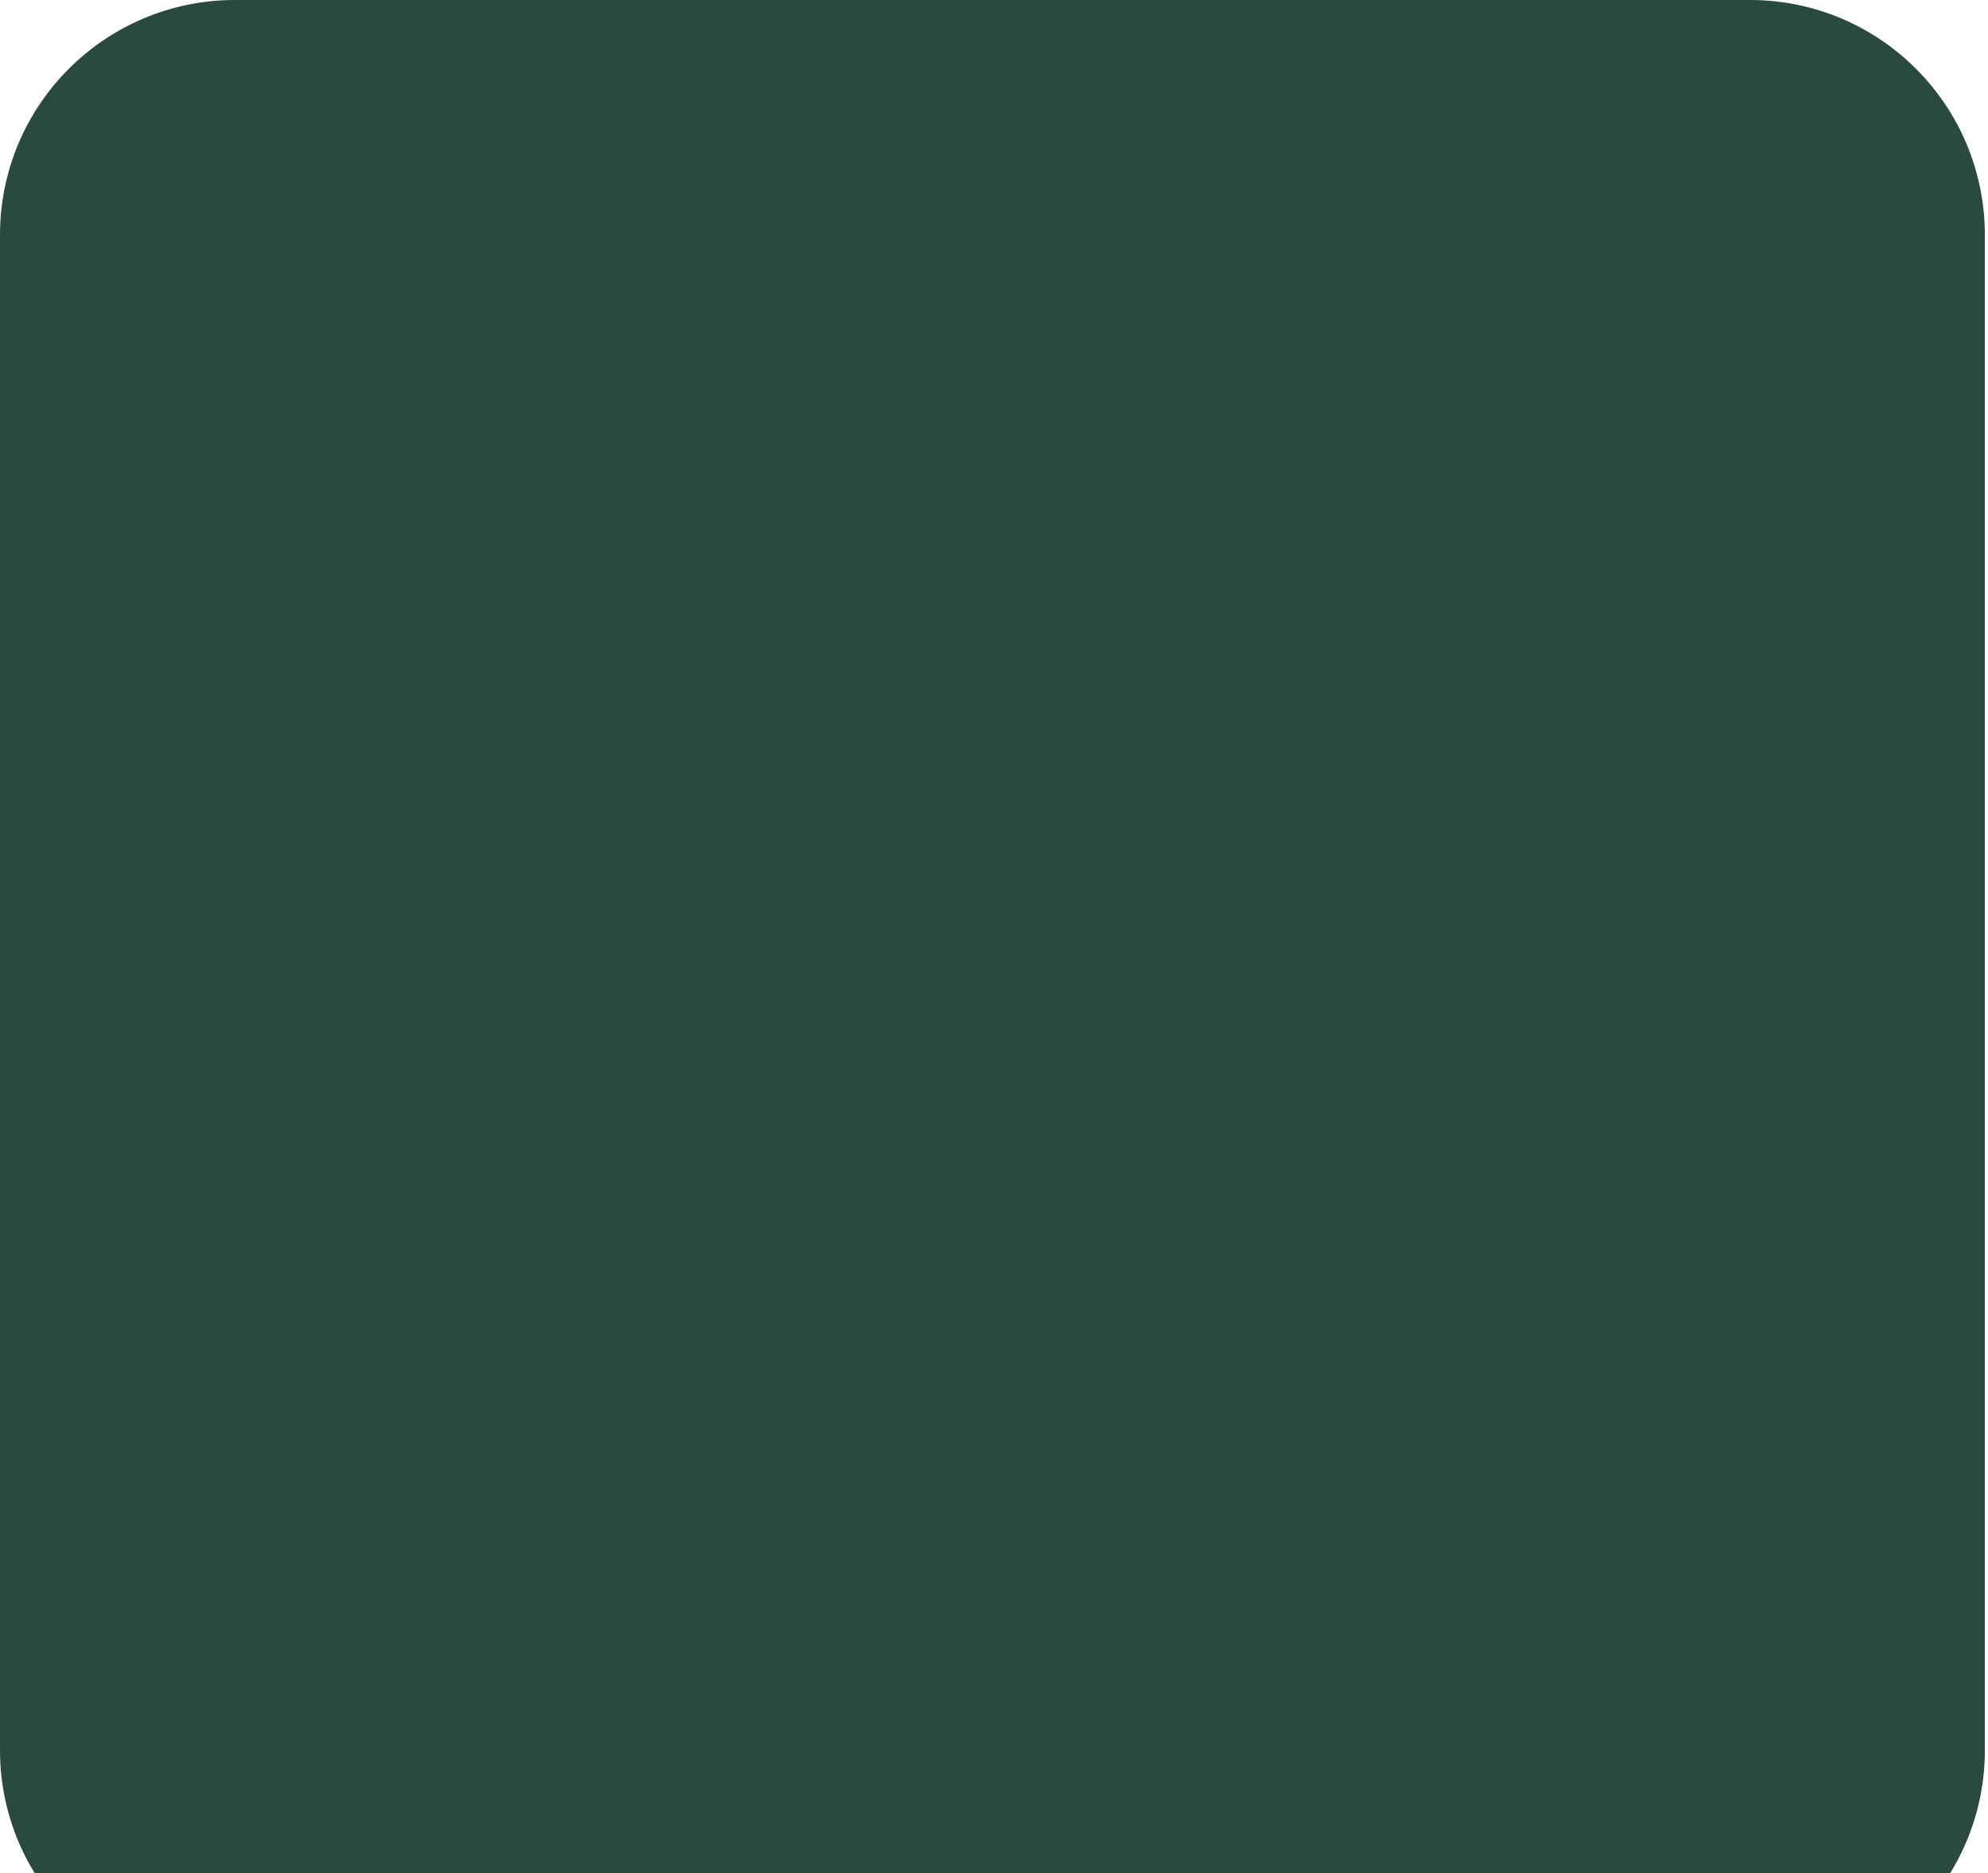
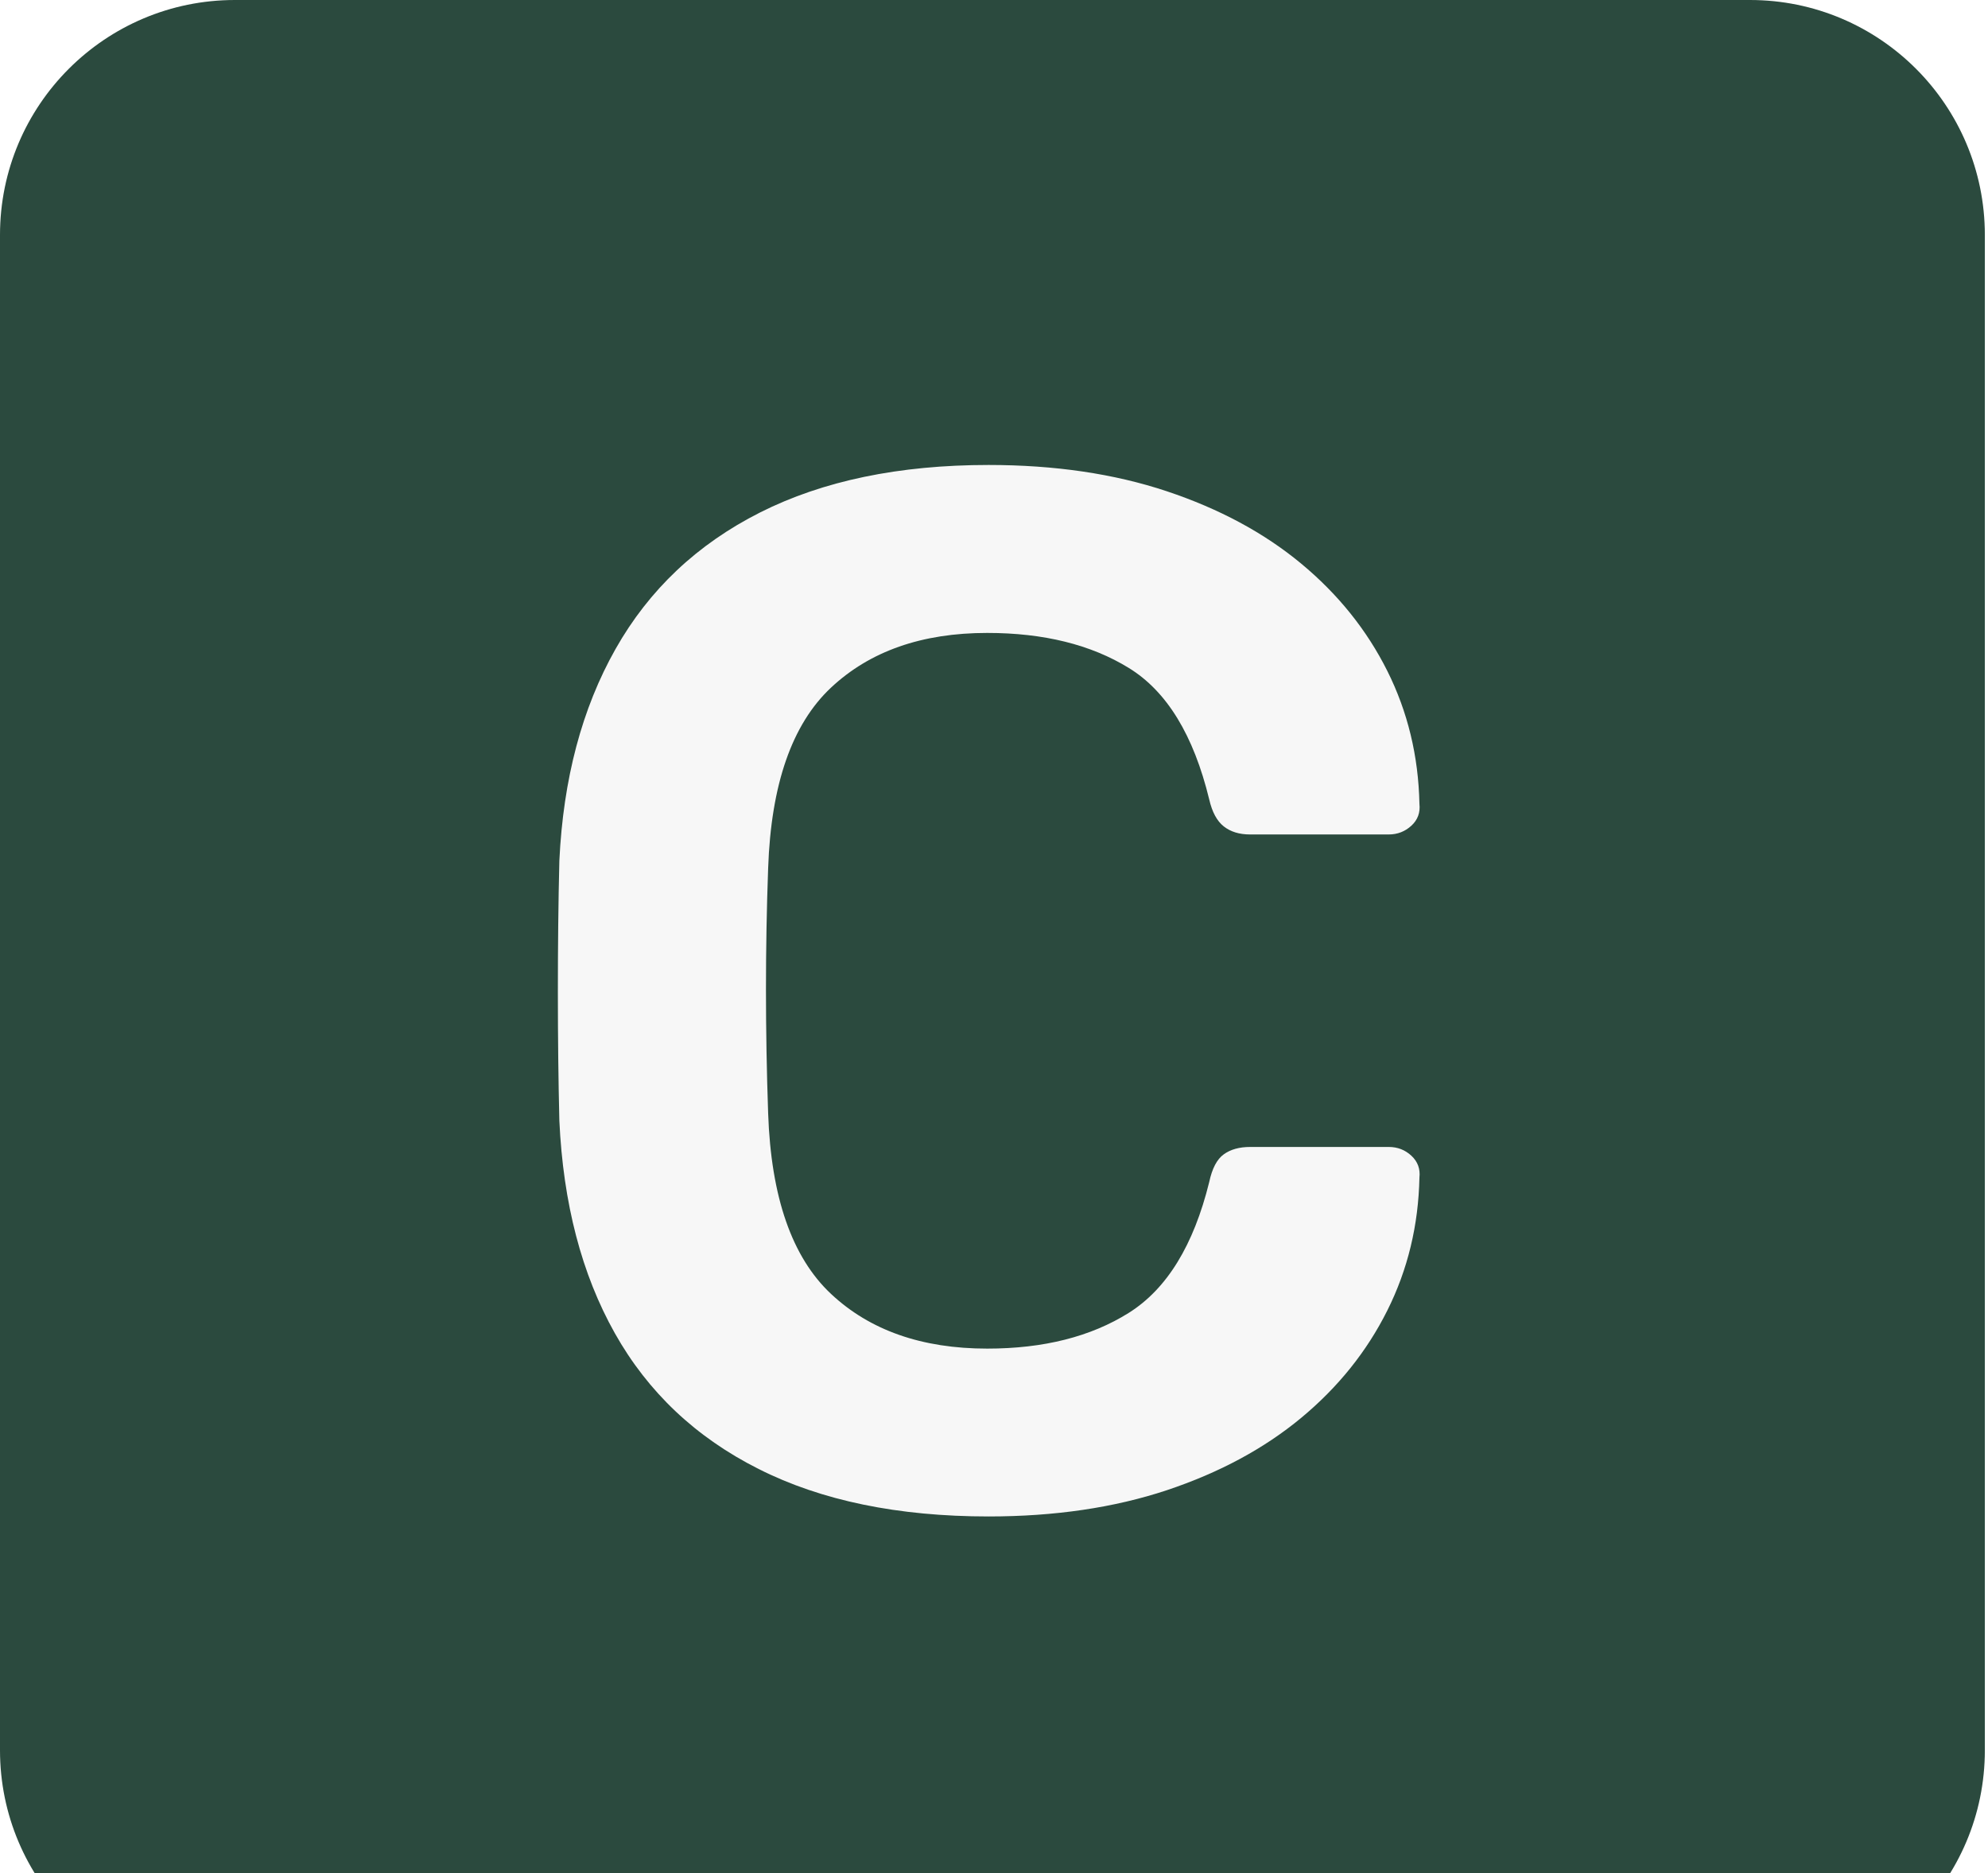
<svg xmlns="http://www.w3.org/2000/svg" width="257" height="242" viewBox="0 0 257 242" fill="none">
  <path d="M226.227 0H30.366C13.599 0 0 13.592 0 30.366V226.227C0 242.994 13.592 256.593 30.366 256.593H226.227C242.994 256.593 256.593 243.001 256.593 226.227V30.366C256.585 13.592 242.994 0 226.227 0Z" fill="#2B4A3E" />
+   <path d="M127.805 196.009C116.099 196.009 106.191 193.968 98.072 189.872C89.954 185.791 83.759 179.935 79.479 172.317C75.198 164.7 72.804 155.543 72.311 144.854C72.185 139.697 72.119 134.157 72.119 128.242C72.119 122.334 72.178 116.669 72.311 111.254C72.812 100.683 75.235 91.563 79.574 83.886C83.913 76.21 90.146 70.332 98.264 66.236C106.382 62.147 116.224 60.099 127.805 60.099C136.358 60.099 144.041 61.233 150.833 63.495C157.633 65.764 163.416 68.873 168.204 72.844C172.985 76.807 176.698 81.433 179.343 86.715C181.987 92.005 183.372 97.729 183.498 103.895C183.623 105.029 183.277 105.972 182.459 106.723C181.641 107.475 180.661 107.858 179.534 107.858H161.604C160.219 107.858 159.084 107.512 158.207 106.819C157.323 106.127 156.697 104.963 156.322 103.327C154.303 95.025 150.848 89.36 145.934 86.34C141.028 83.319 134.921 81.809 127.621 81.809C119.186 81.809 112.452 84.166 107.421 88.888C102.389 93.611 99.678 101.383 99.303 112.204C98.927 122.525 98.927 133.097 99.303 143.918C99.678 154.748 102.389 162.512 107.421 167.234C112.452 171.956 119.186 174.314 127.621 174.314C134.921 174.314 141.021 172.774 145.934 169.687C150.841 166.601 154.303 160.972 156.322 152.788C156.697 151.027 157.323 149.834 158.207 149.2C159.084 148.567 160.219 148.25 161.604 148.25H179.534C180.669 148.25 181.641 148.626 182.459 149.385C183.277 150.143 183.623 151.086 183.498 152.213C183.372 158.379 181.987 164.111 179.343 169.393C176.698 174.682 172.985 179.308 168.204 183.272C163.423 187.235 157.633 190.351 150.833 192.62C144.041 194.874 136.358 196.009 127.805 196.009Z" fill="#F7F7F7" />
</svg>
